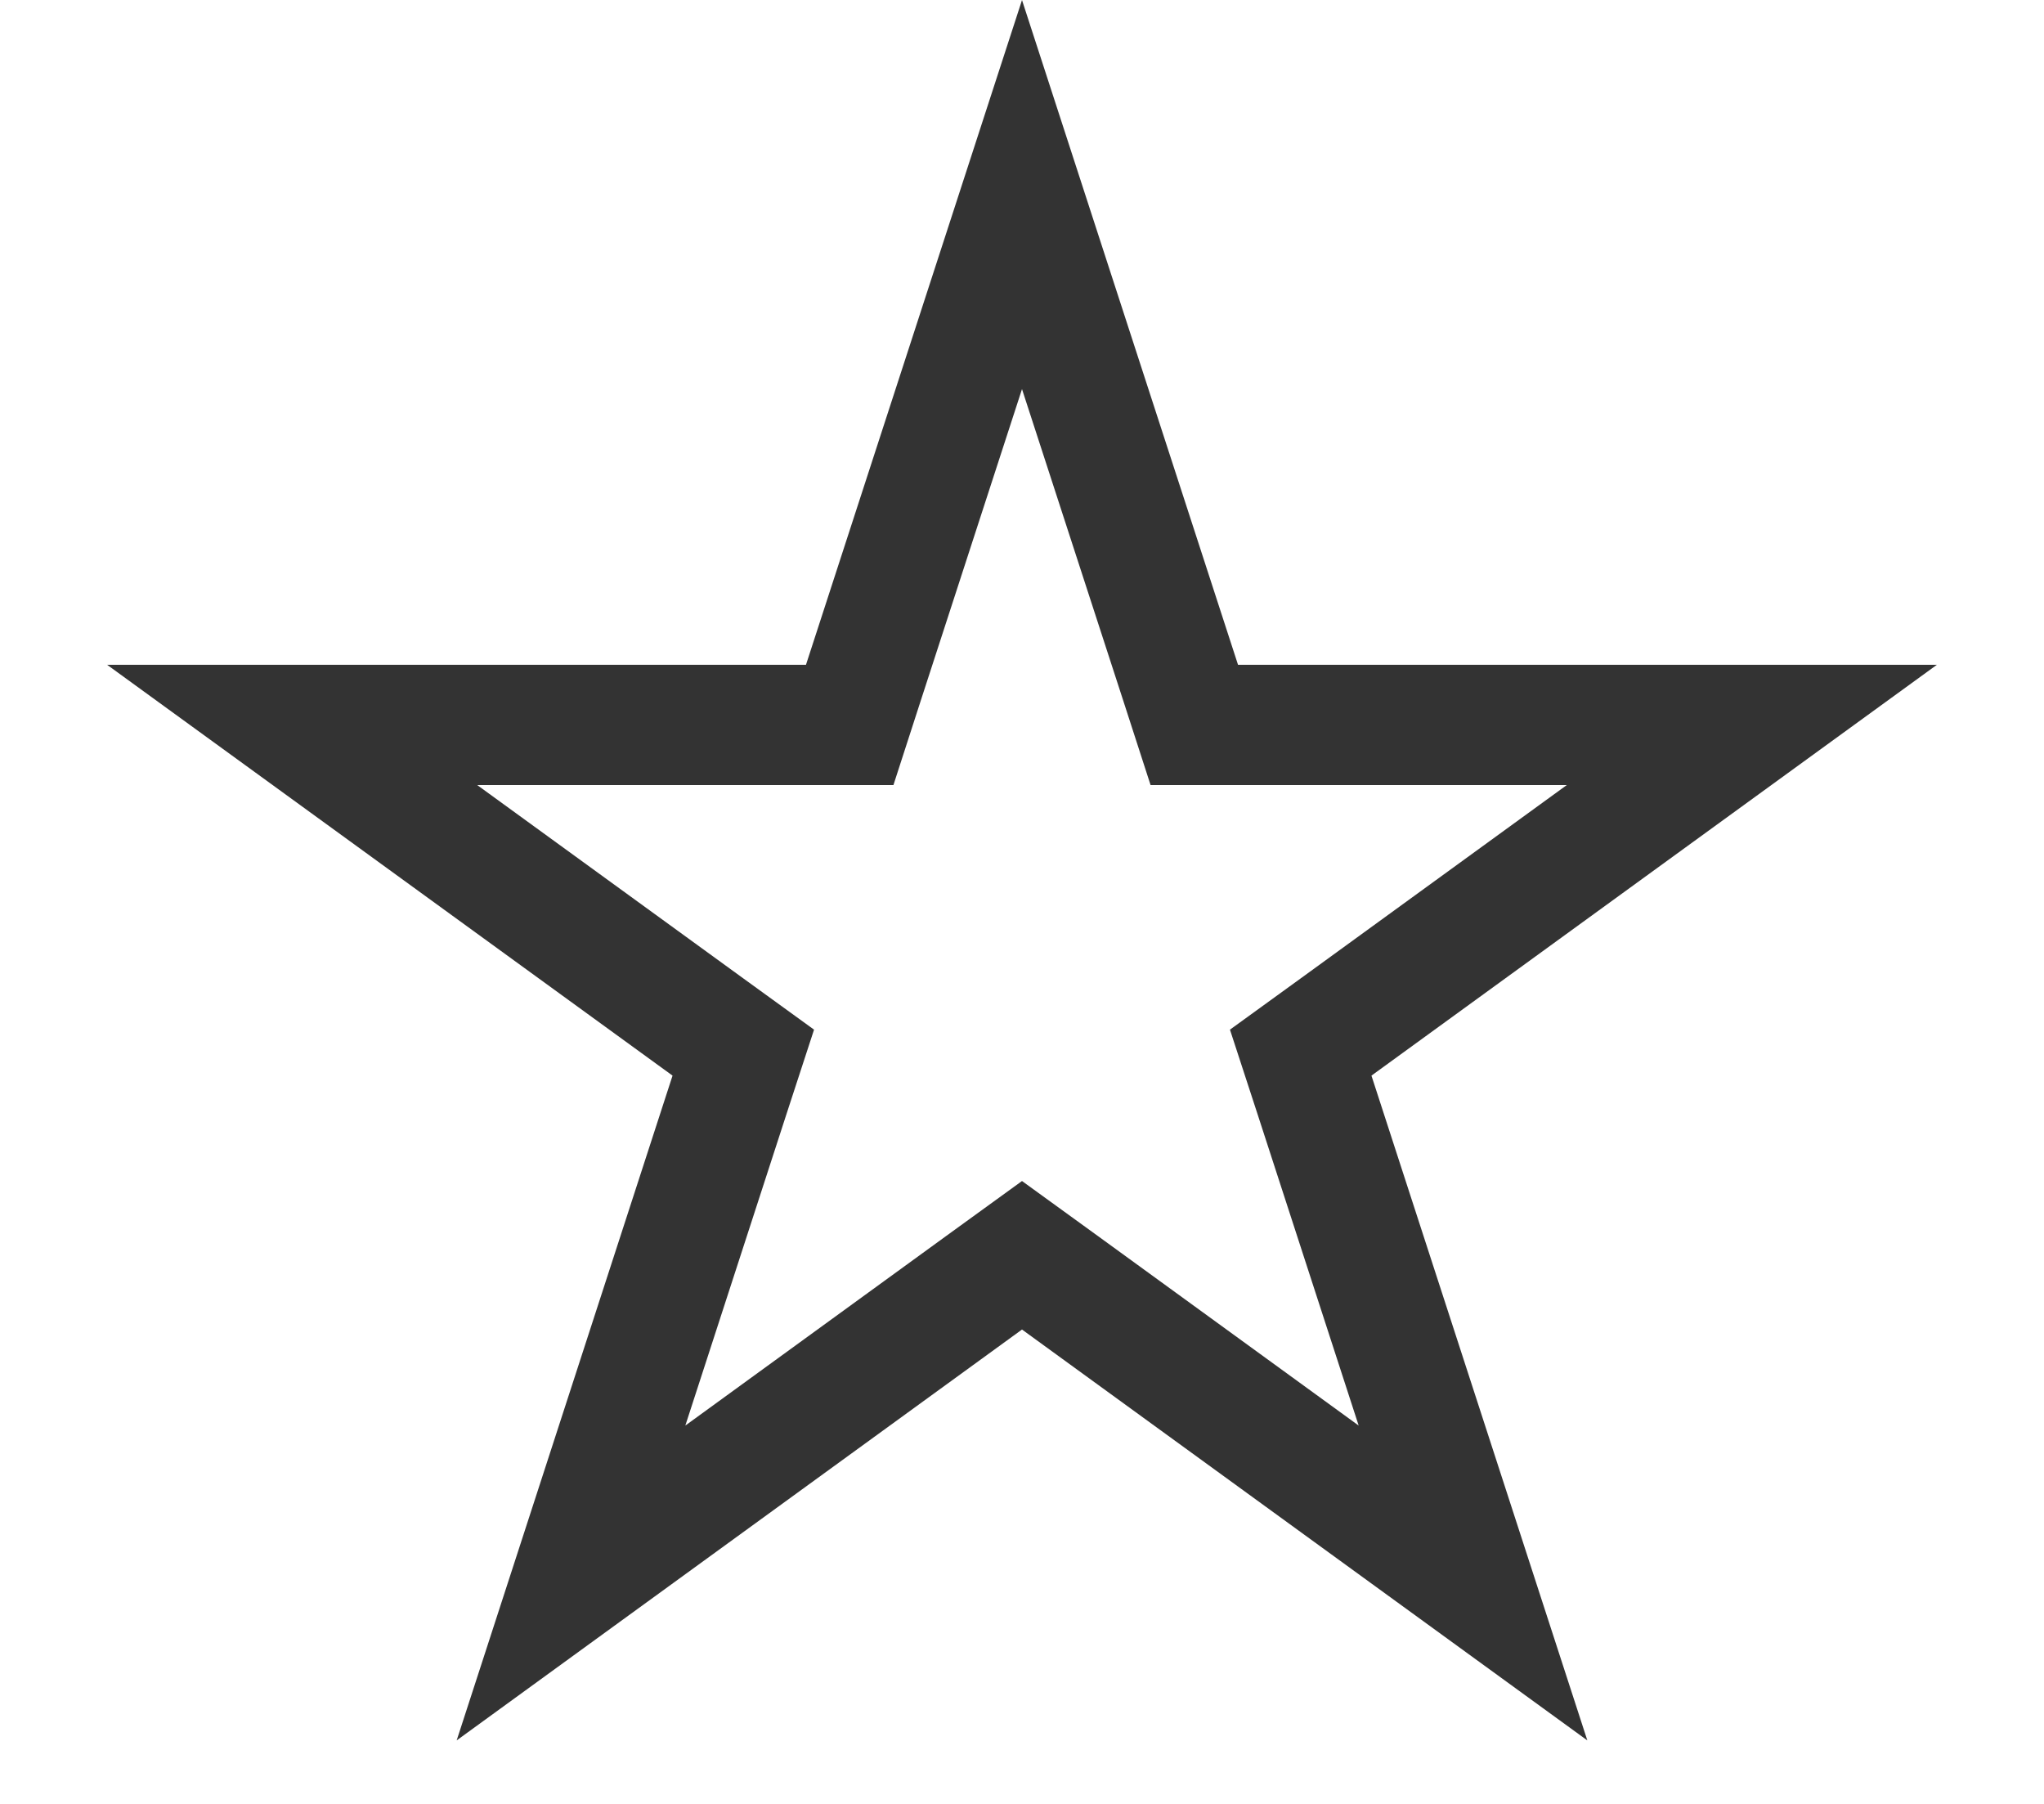
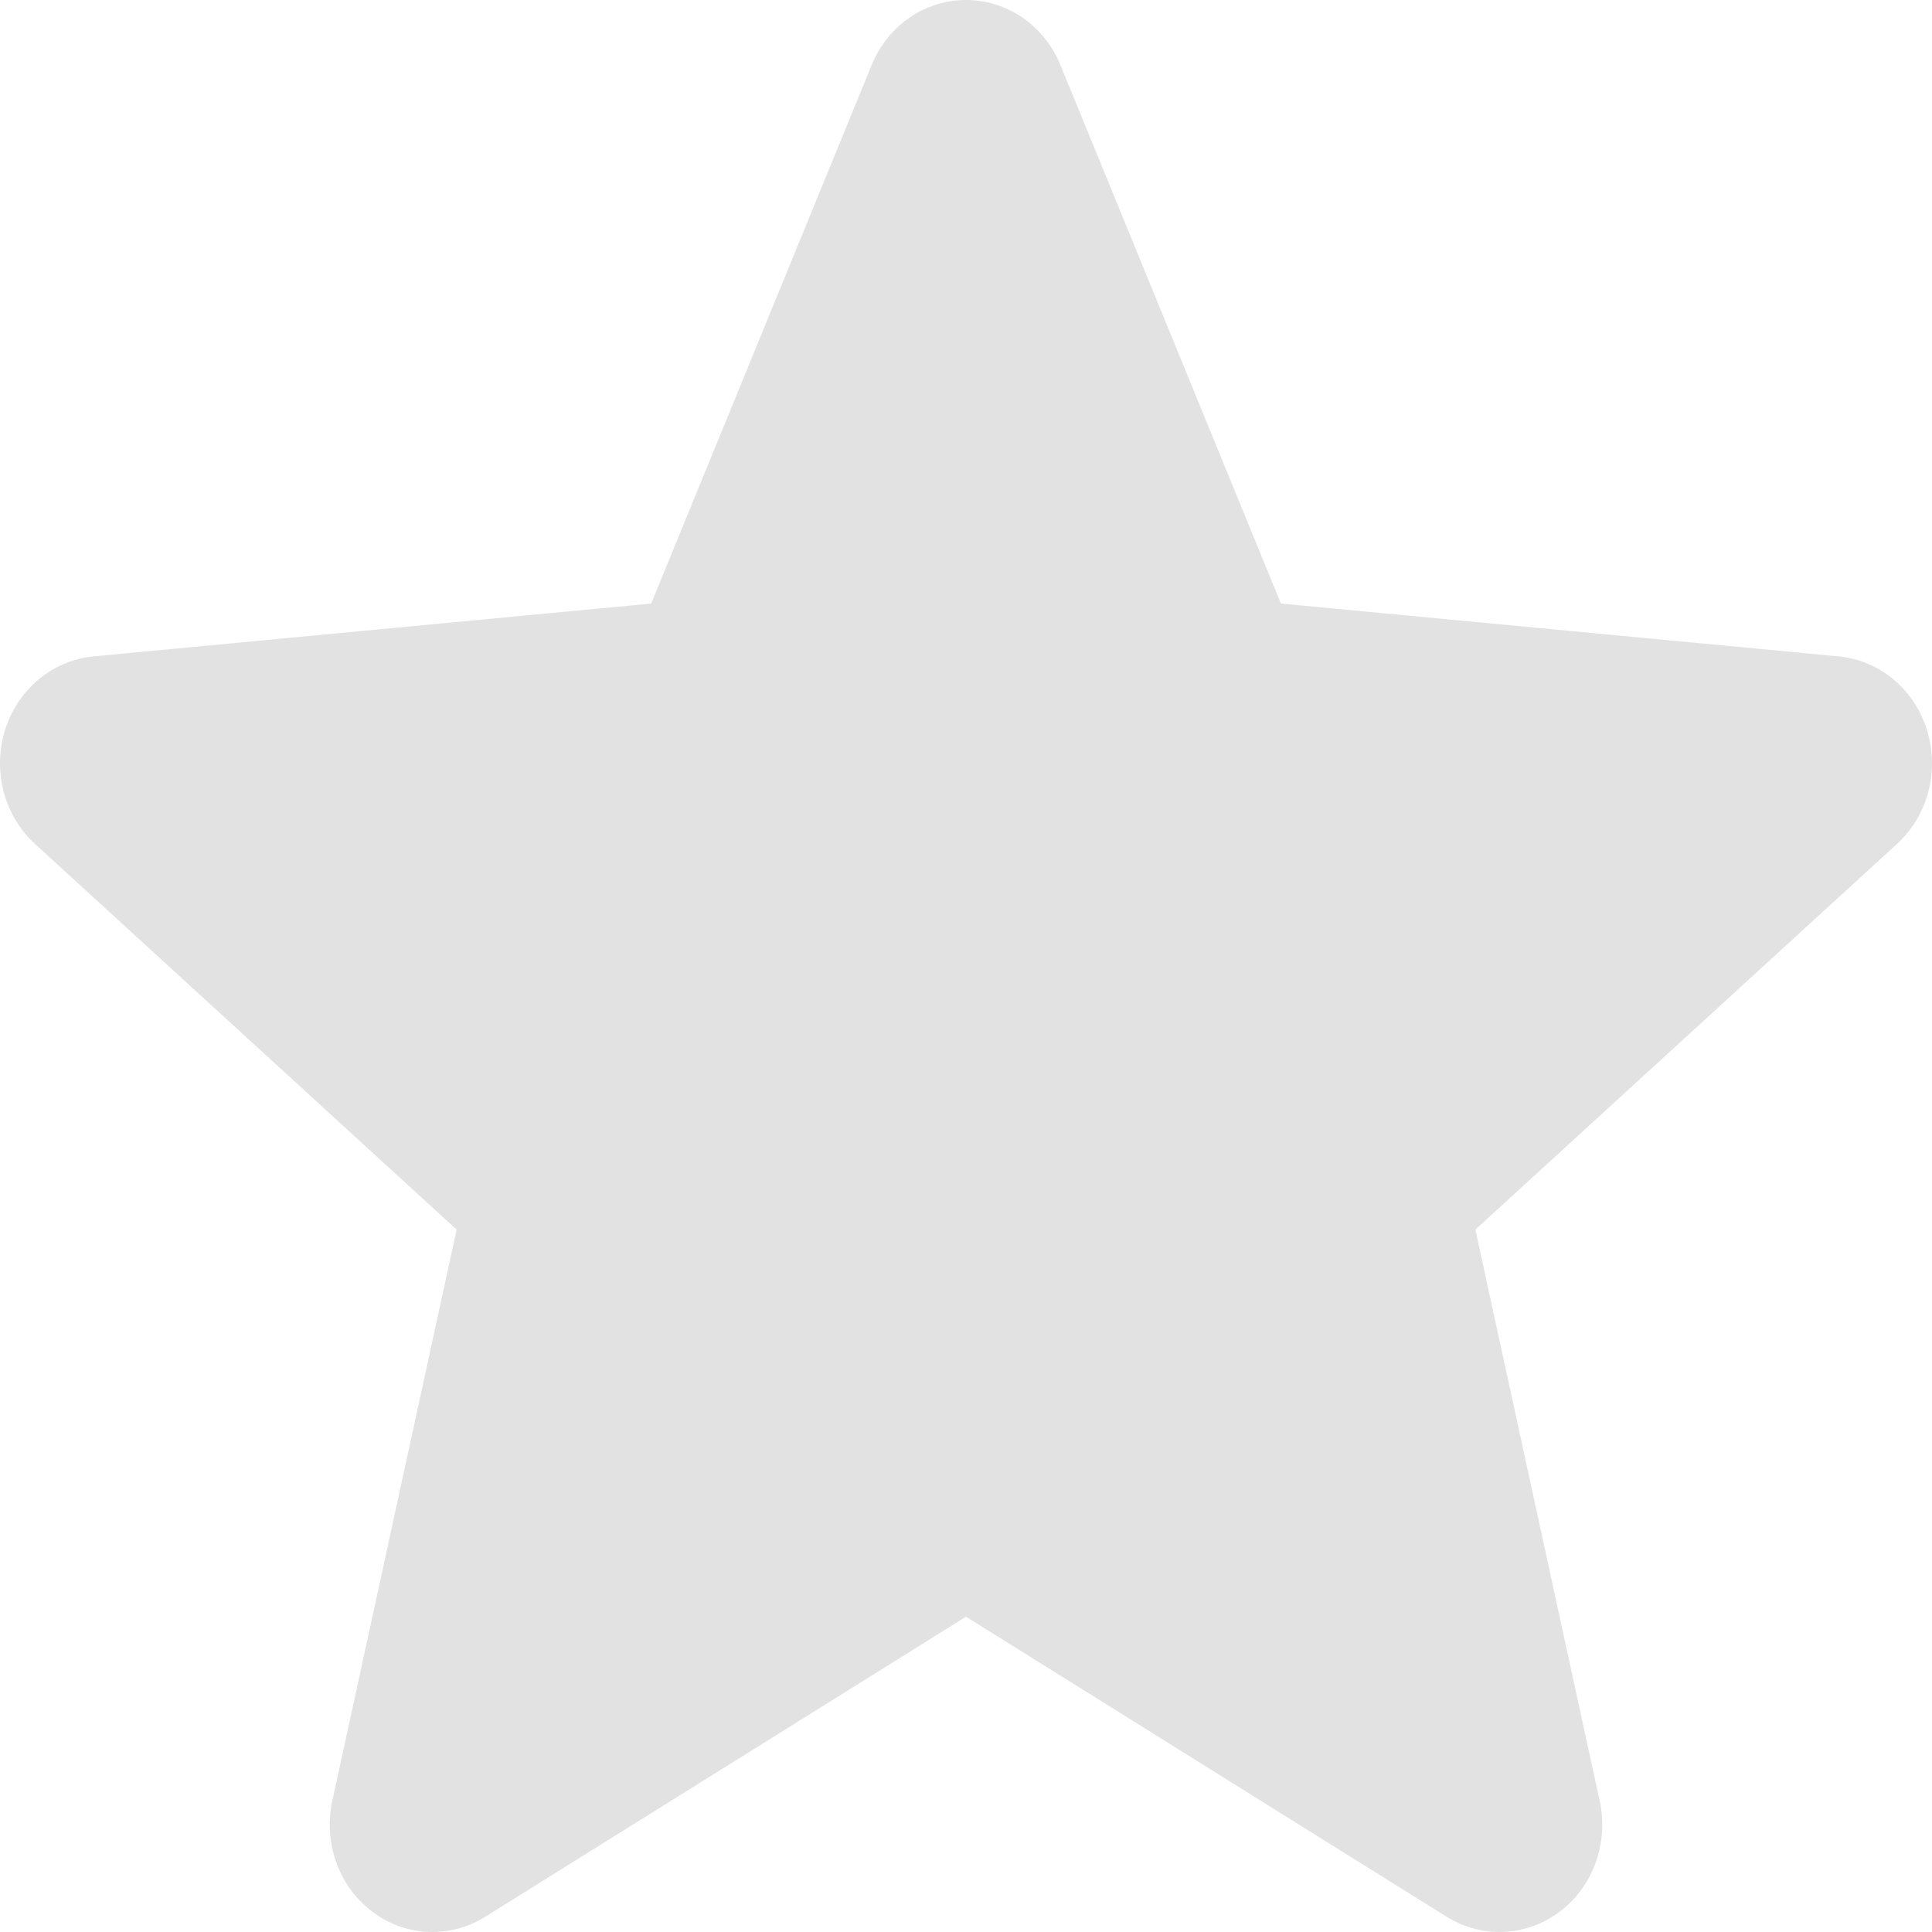
- <svg xmlns="http://www.w3.org/2000/svg" width="17" height="15" viewBox="0 0 17 15" fill="none">
-   <path d="M8.5 1.618L7.179 5.682L7.067 6.028H6.704H2.43L5.888 8.54L6.182 8.753L6.069 9.099L4.749 13.163L8.206 10.651L8.5 10.438L8.794 10.651L12.251 13.163L10.931 9.099L10.818 8.753L11.112 8.54L14.57 6.028H10.296H9.933L9.821 5.682L8.5 1.618Z" stroke="#333333" />
+ <svg xmlns="http://www.w3.org/2000/svg" width="20" height="20" viewBox="0 0 20 20" fill="#E2E2E2">
+   <path d="M19.948 7.557C19.816 7.134 19.457 6.835 19.034 6.795L13.26 6.248L10.978 0.674C10.81 0.264 10.427 0 10 0C9.573 0 9.19 0.264 9.023 0.674L6.741 6.248L0.967 6.795C0.543 6.836 0.185 7.135 0.052 7.557C-0.079 7.979 0.042 8.443 0.362 8.736L4.727 12.729L3.44 18.643C3.346 19.078 3.507 19.528 3.853 19.789C4.039 19.93 4.257 20 4.477 20C4.665 20 4.853 19.948 5.022 19.843L10 16.736L14.977 19.843C15.343 20.07 15.802 20.049 16.147 19.789C16.493 19.528 16.654 19.078 16.56 18.643L15.273 12.729L19.638 8.736C19.958 8.443 20.079 7.98 19.948 7.557Z" />
</svg>
